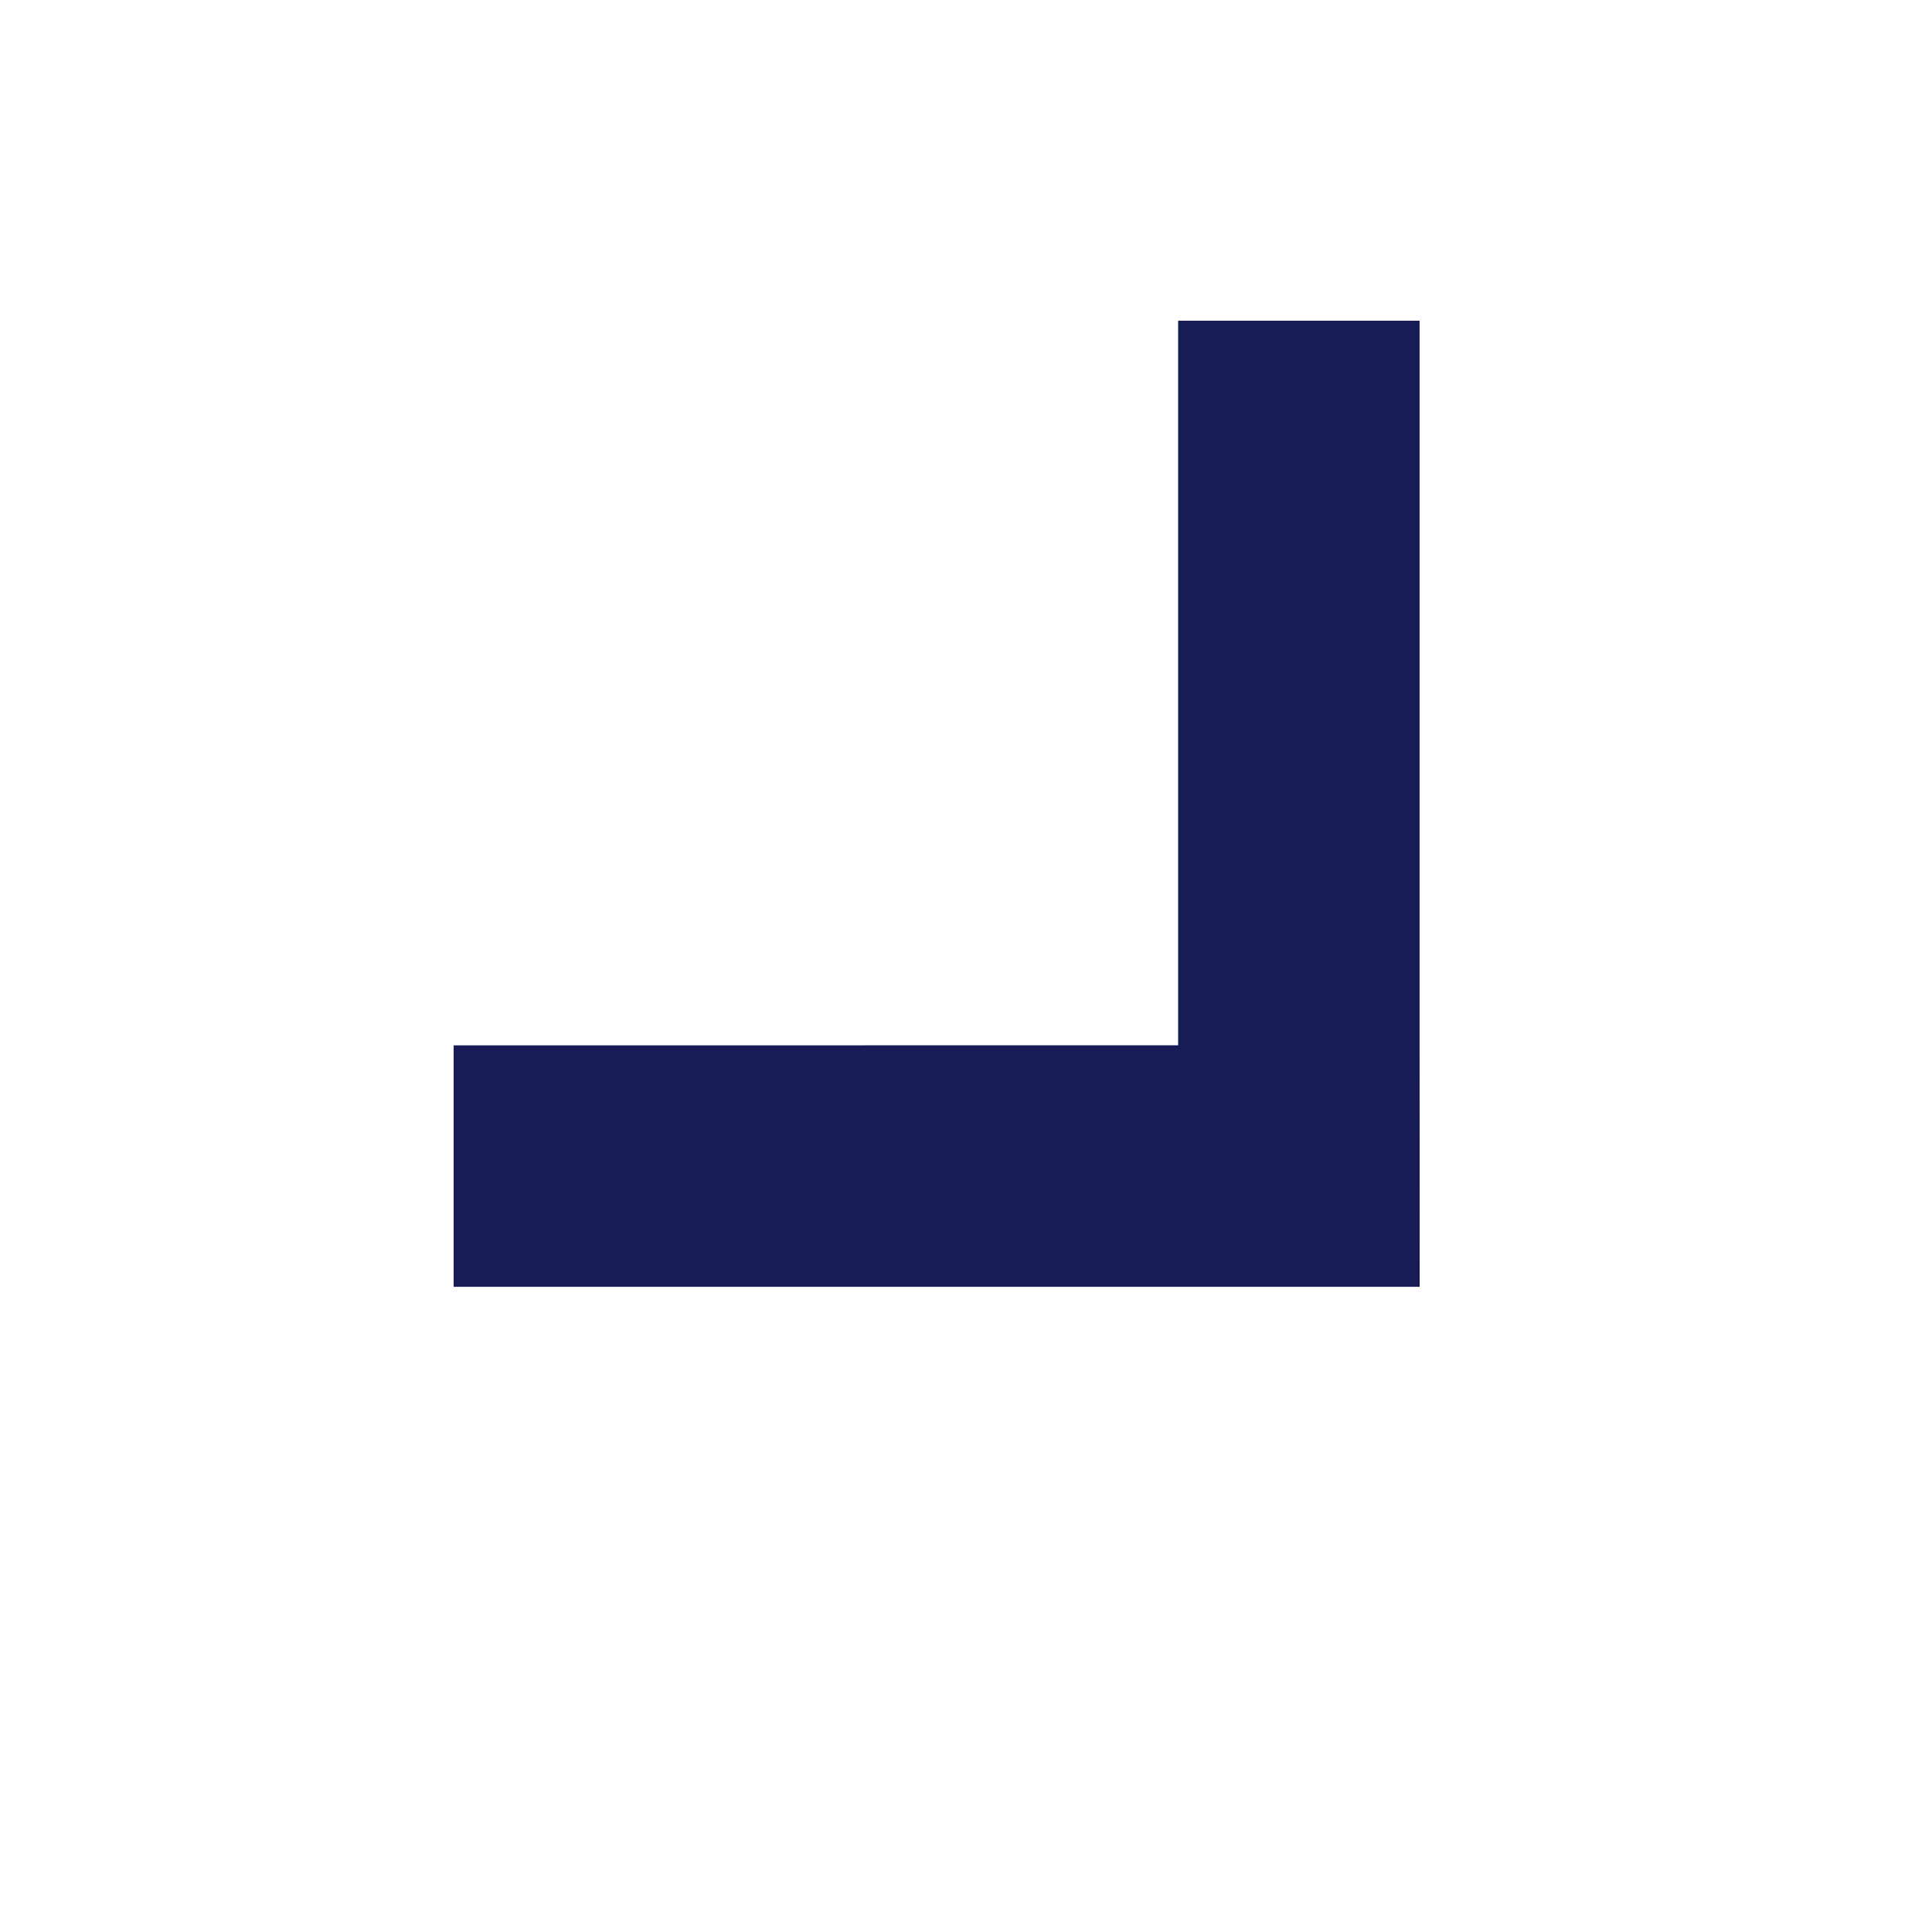
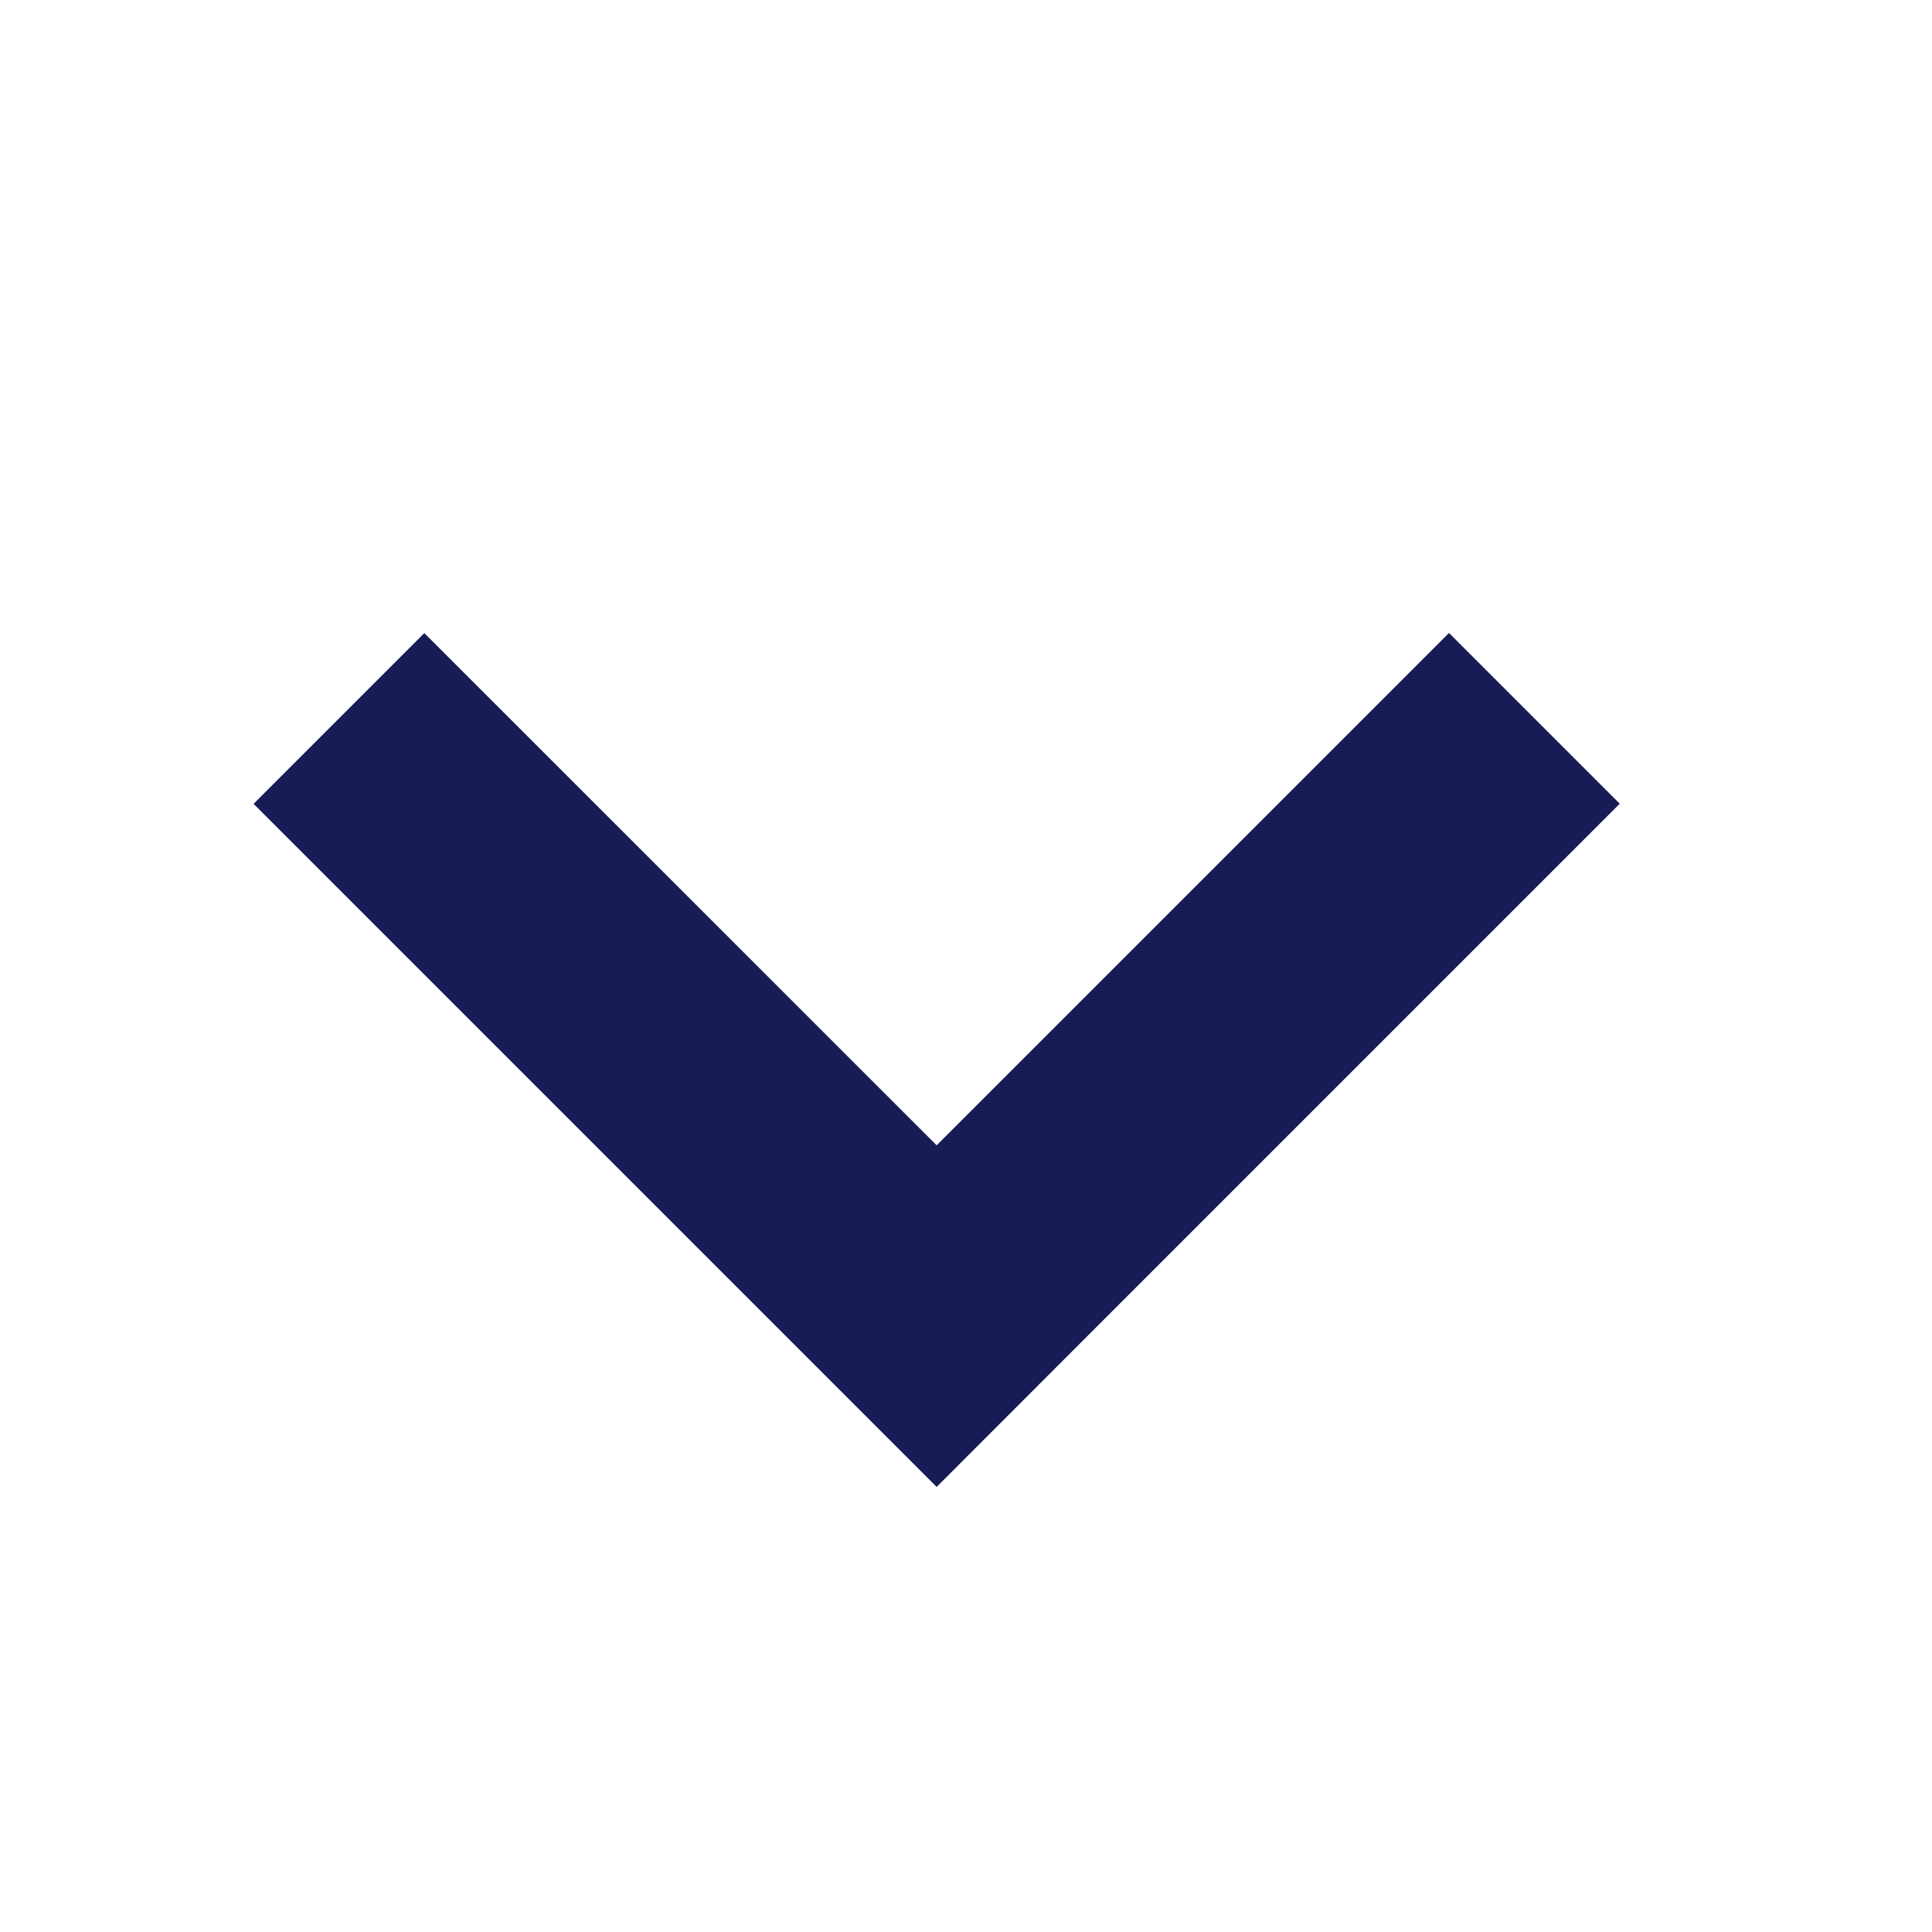
<svg xmlns="http://www.w3.org/2000/svg" version="1.1" id="Layer_1" x="0px" y="0px" width="16px" height="16px" viewBox="0 0 16 16" enable-background="new 0 0 16 16" xml:space="preserve">
  <g id="Icon_x2F_Arrows_x2F_Down">
-     <g id="Icon-Fill" transform="translate(7.756854, 6.656854) rotate(-45) translate(-7.756854, -6.656854) ">
+     <g id="Icon-Fill">
      <path id="path-1_1_" fill="#181C56" d="M7.757,9.485l4.243-4.243l1.414,1.414l-4.243,4.243    L7.757,12.314L2.1,6.657L3.514,5.243L7.757,9.485z" />
    </g>
  </g>
</svg>
